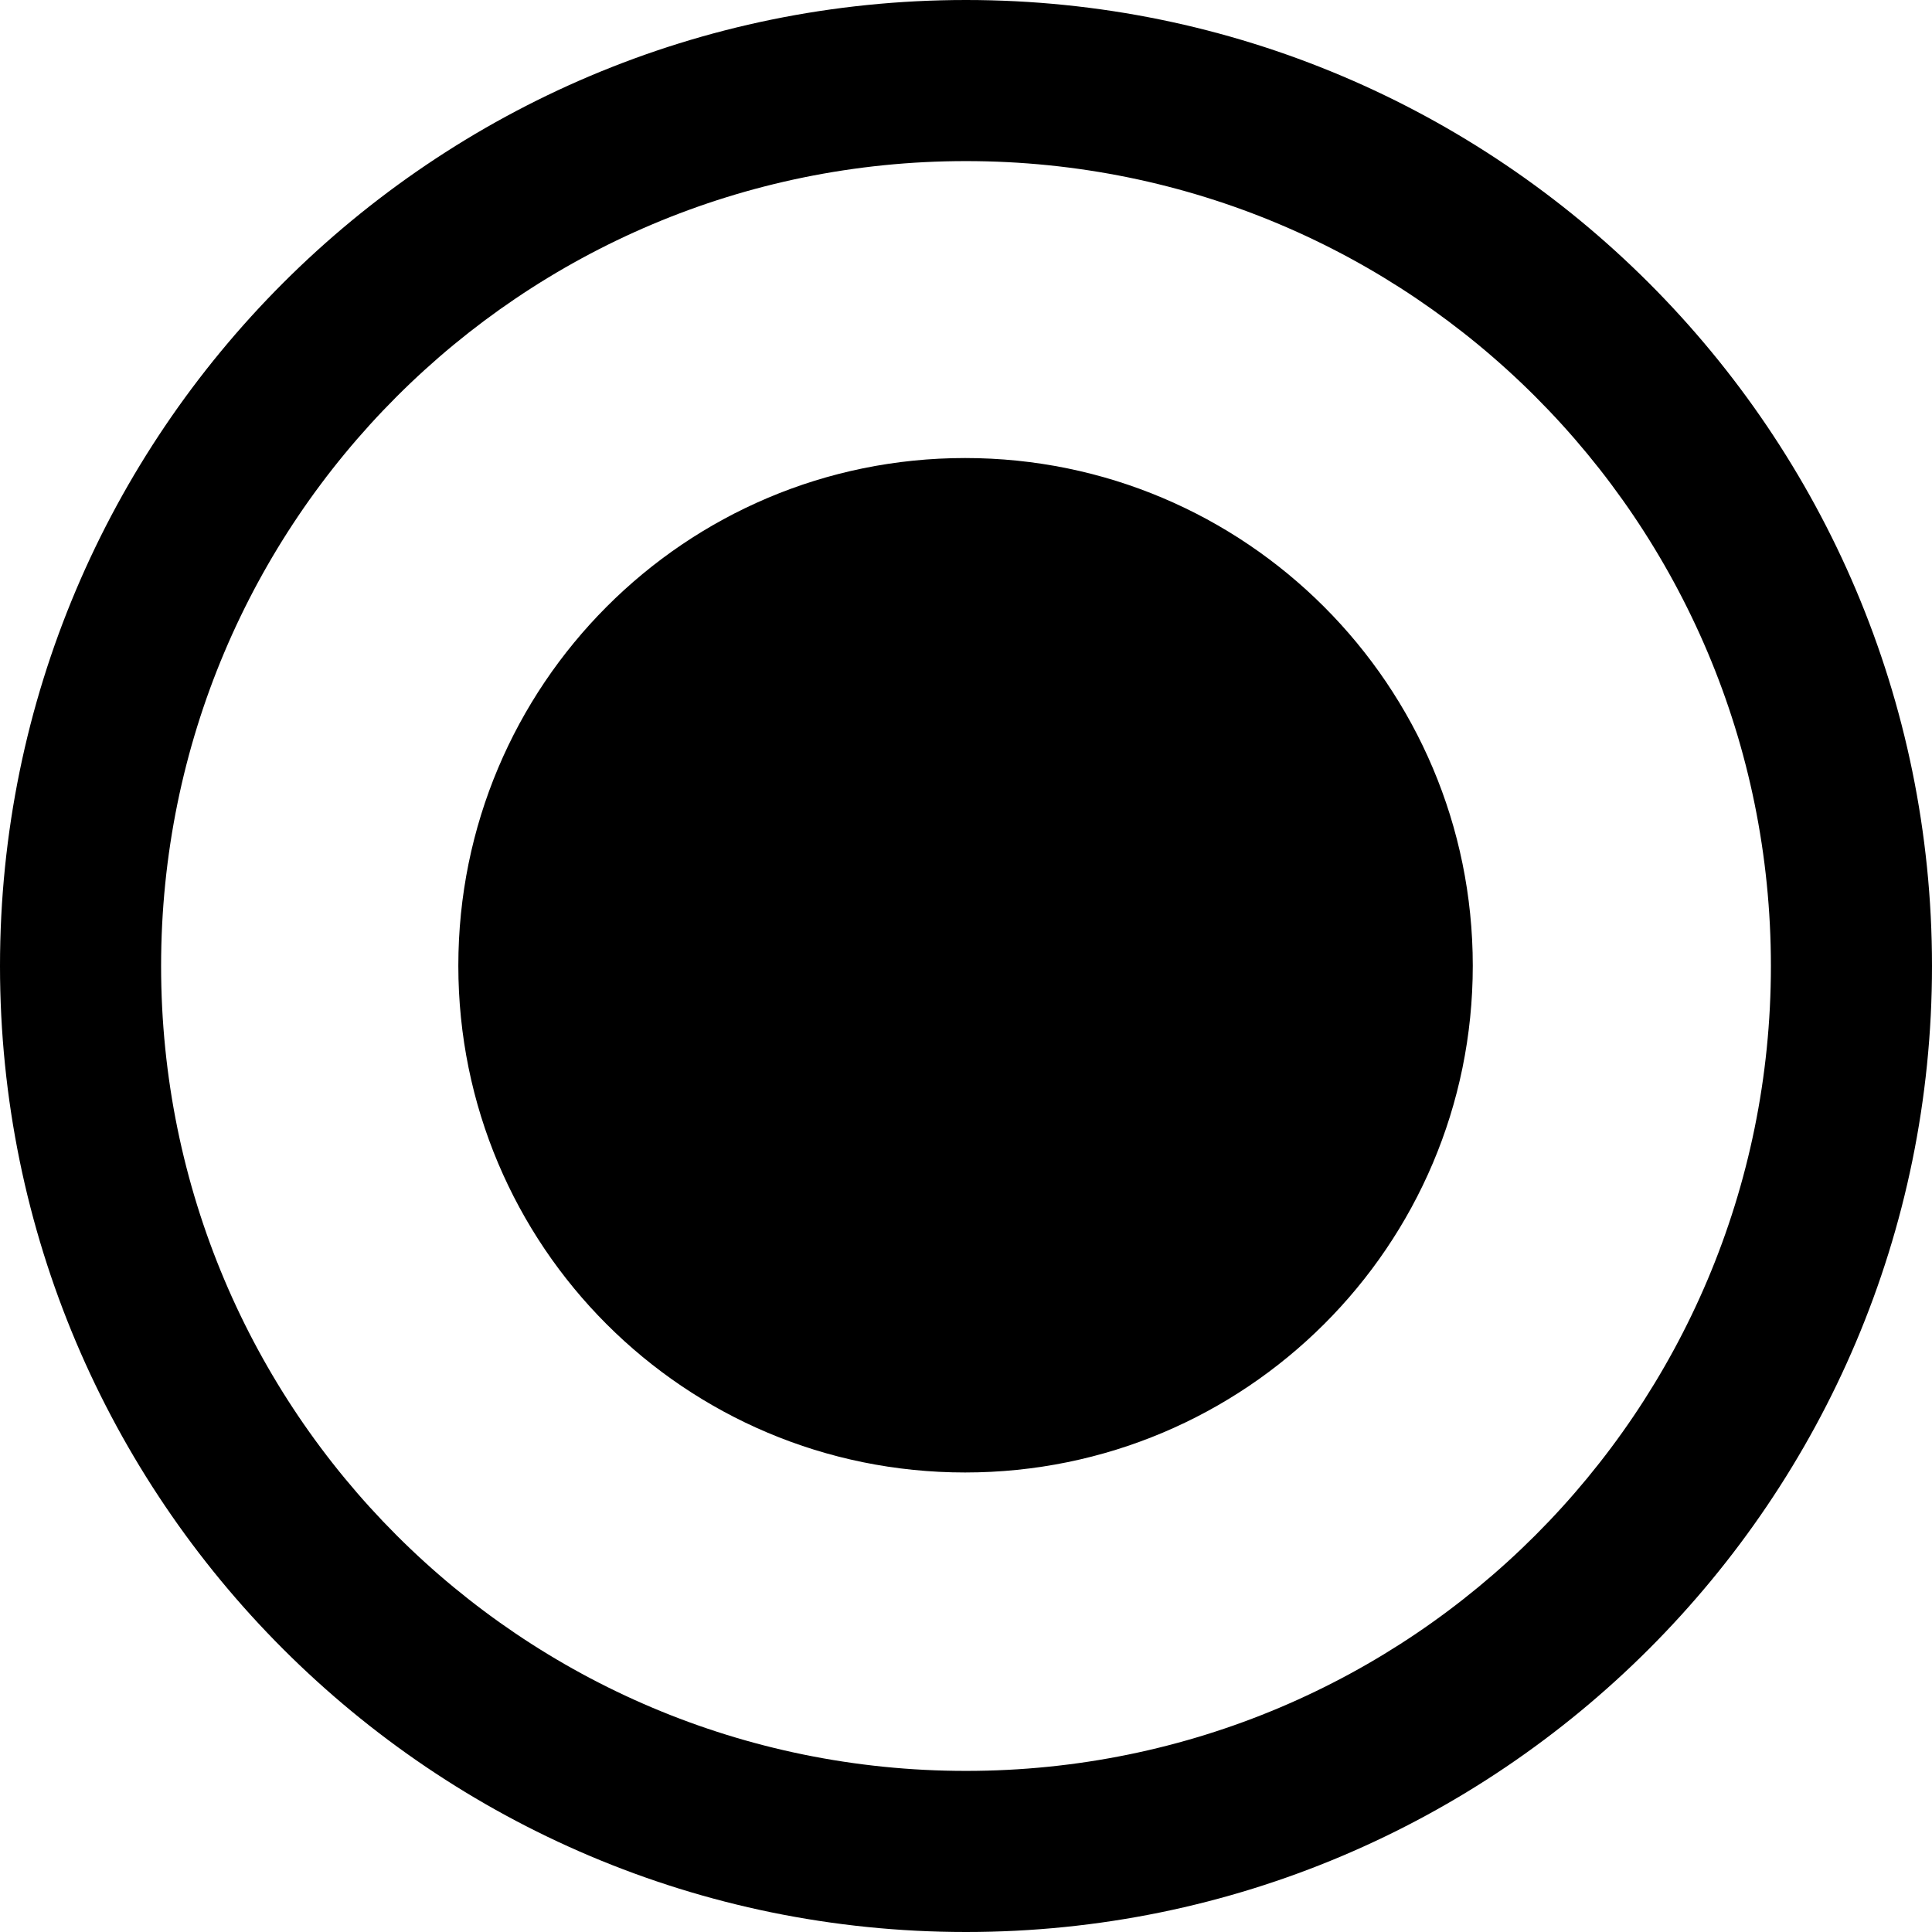
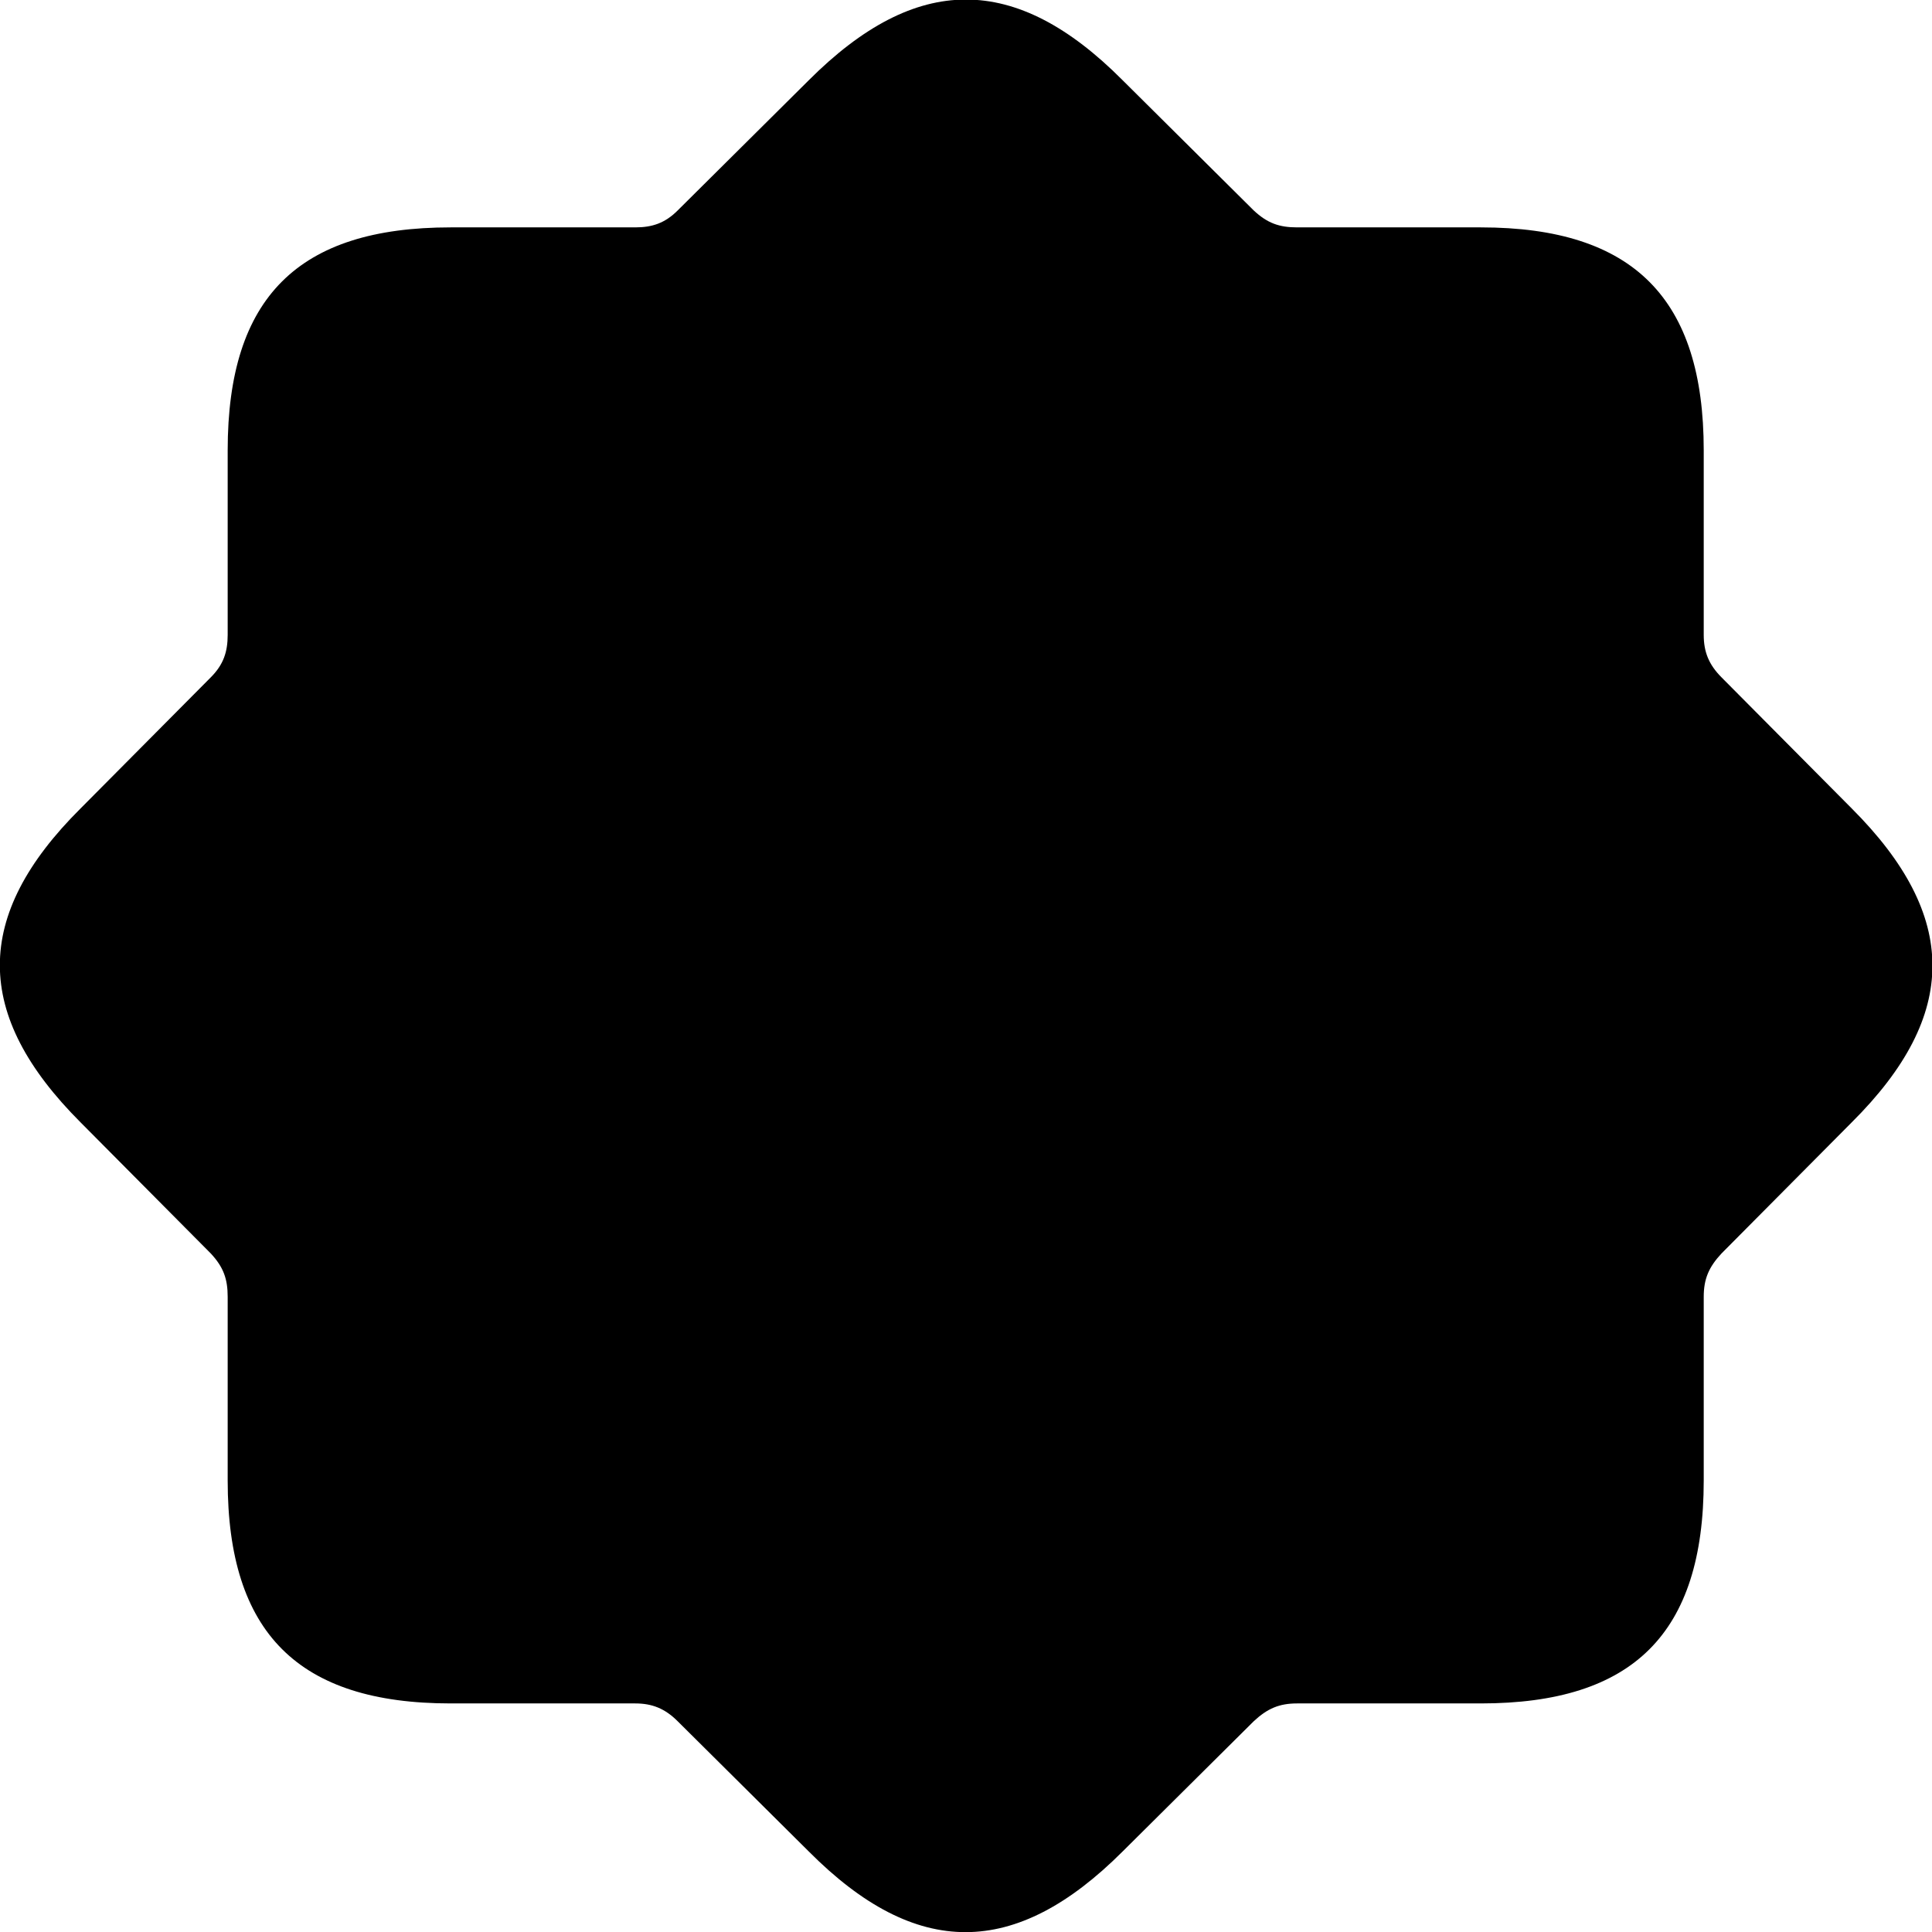
<svg xmlns="http://www.w3.org/2000/svg" id="Layer_1" width="65" height="65" viewBox="0 0 65 65">
-   <path d="m32.5,65c17.94,0,32.5-14.56,32.5-32.5S50.44,0,32.5,0,0,14.56,0,32.5s14.56,32.5,32.5,32.5Zm0-5.42c-14.98,0-27.08-12.11-27.08-27.08S17.52,5.42,32.5,5.42s27.08,12.11,27.08,27.08-12.11,27.08-27.08,27.08Zm-.03-10.04c9.43,0,17.08-7.62,17.08-17.05s-7.65-17.08-17.08-17.08-17.05,7.65-17.05,17.08,7.62,17.05,17.05,17.05Z" />
+   <defs>
+     <clipPath id="clippath">
+       <path d="m15.16,57.31h6.21c.57,0,1,.17,1.43.6l4.41,4.38c3.61,3.63,6.95,3.61,10.56,0l4.41-4.38c.46-.43.86-.6,1.46-.6h6.18c5.12,0,7.5-2.35,7.5-7.5v-6.18c0-.6.17-1,.6-1.46l4.38-4.41c3.63-3.61,3.61-6.95,0-10.56l-4.38-4.41c-.43-.43-.6-.86-.6-1.43v-6.21c0-5.09-2.35-7.5-7.5-7.5h-6.18c-.6,0-1-.14-1.46-.57l-4.41-4.38c-3.61-3.63-6.95-3.61-10.56,0l-4.41,4.38c-.43.43-.86.57-1.43.57h-6.21c-5.12,0-7.5,2.35-7.5,7.5v6.21c0,.57-.14,1-.57,1.43l-4.38,4.41c-3.63,3.61-3.61,6.95,0,10.56l4.38,4.41c.43.46.57.86.57,1.46v6.18c0,5.12,2.37,7.5,7.5,7.5Z" fill="none" />
+     </clipPath>
+   </defs>
+   <g clip-path="url(#clippath)">
+     <rect y="0" width="65" height="65" />
+   </g>
</svg>
